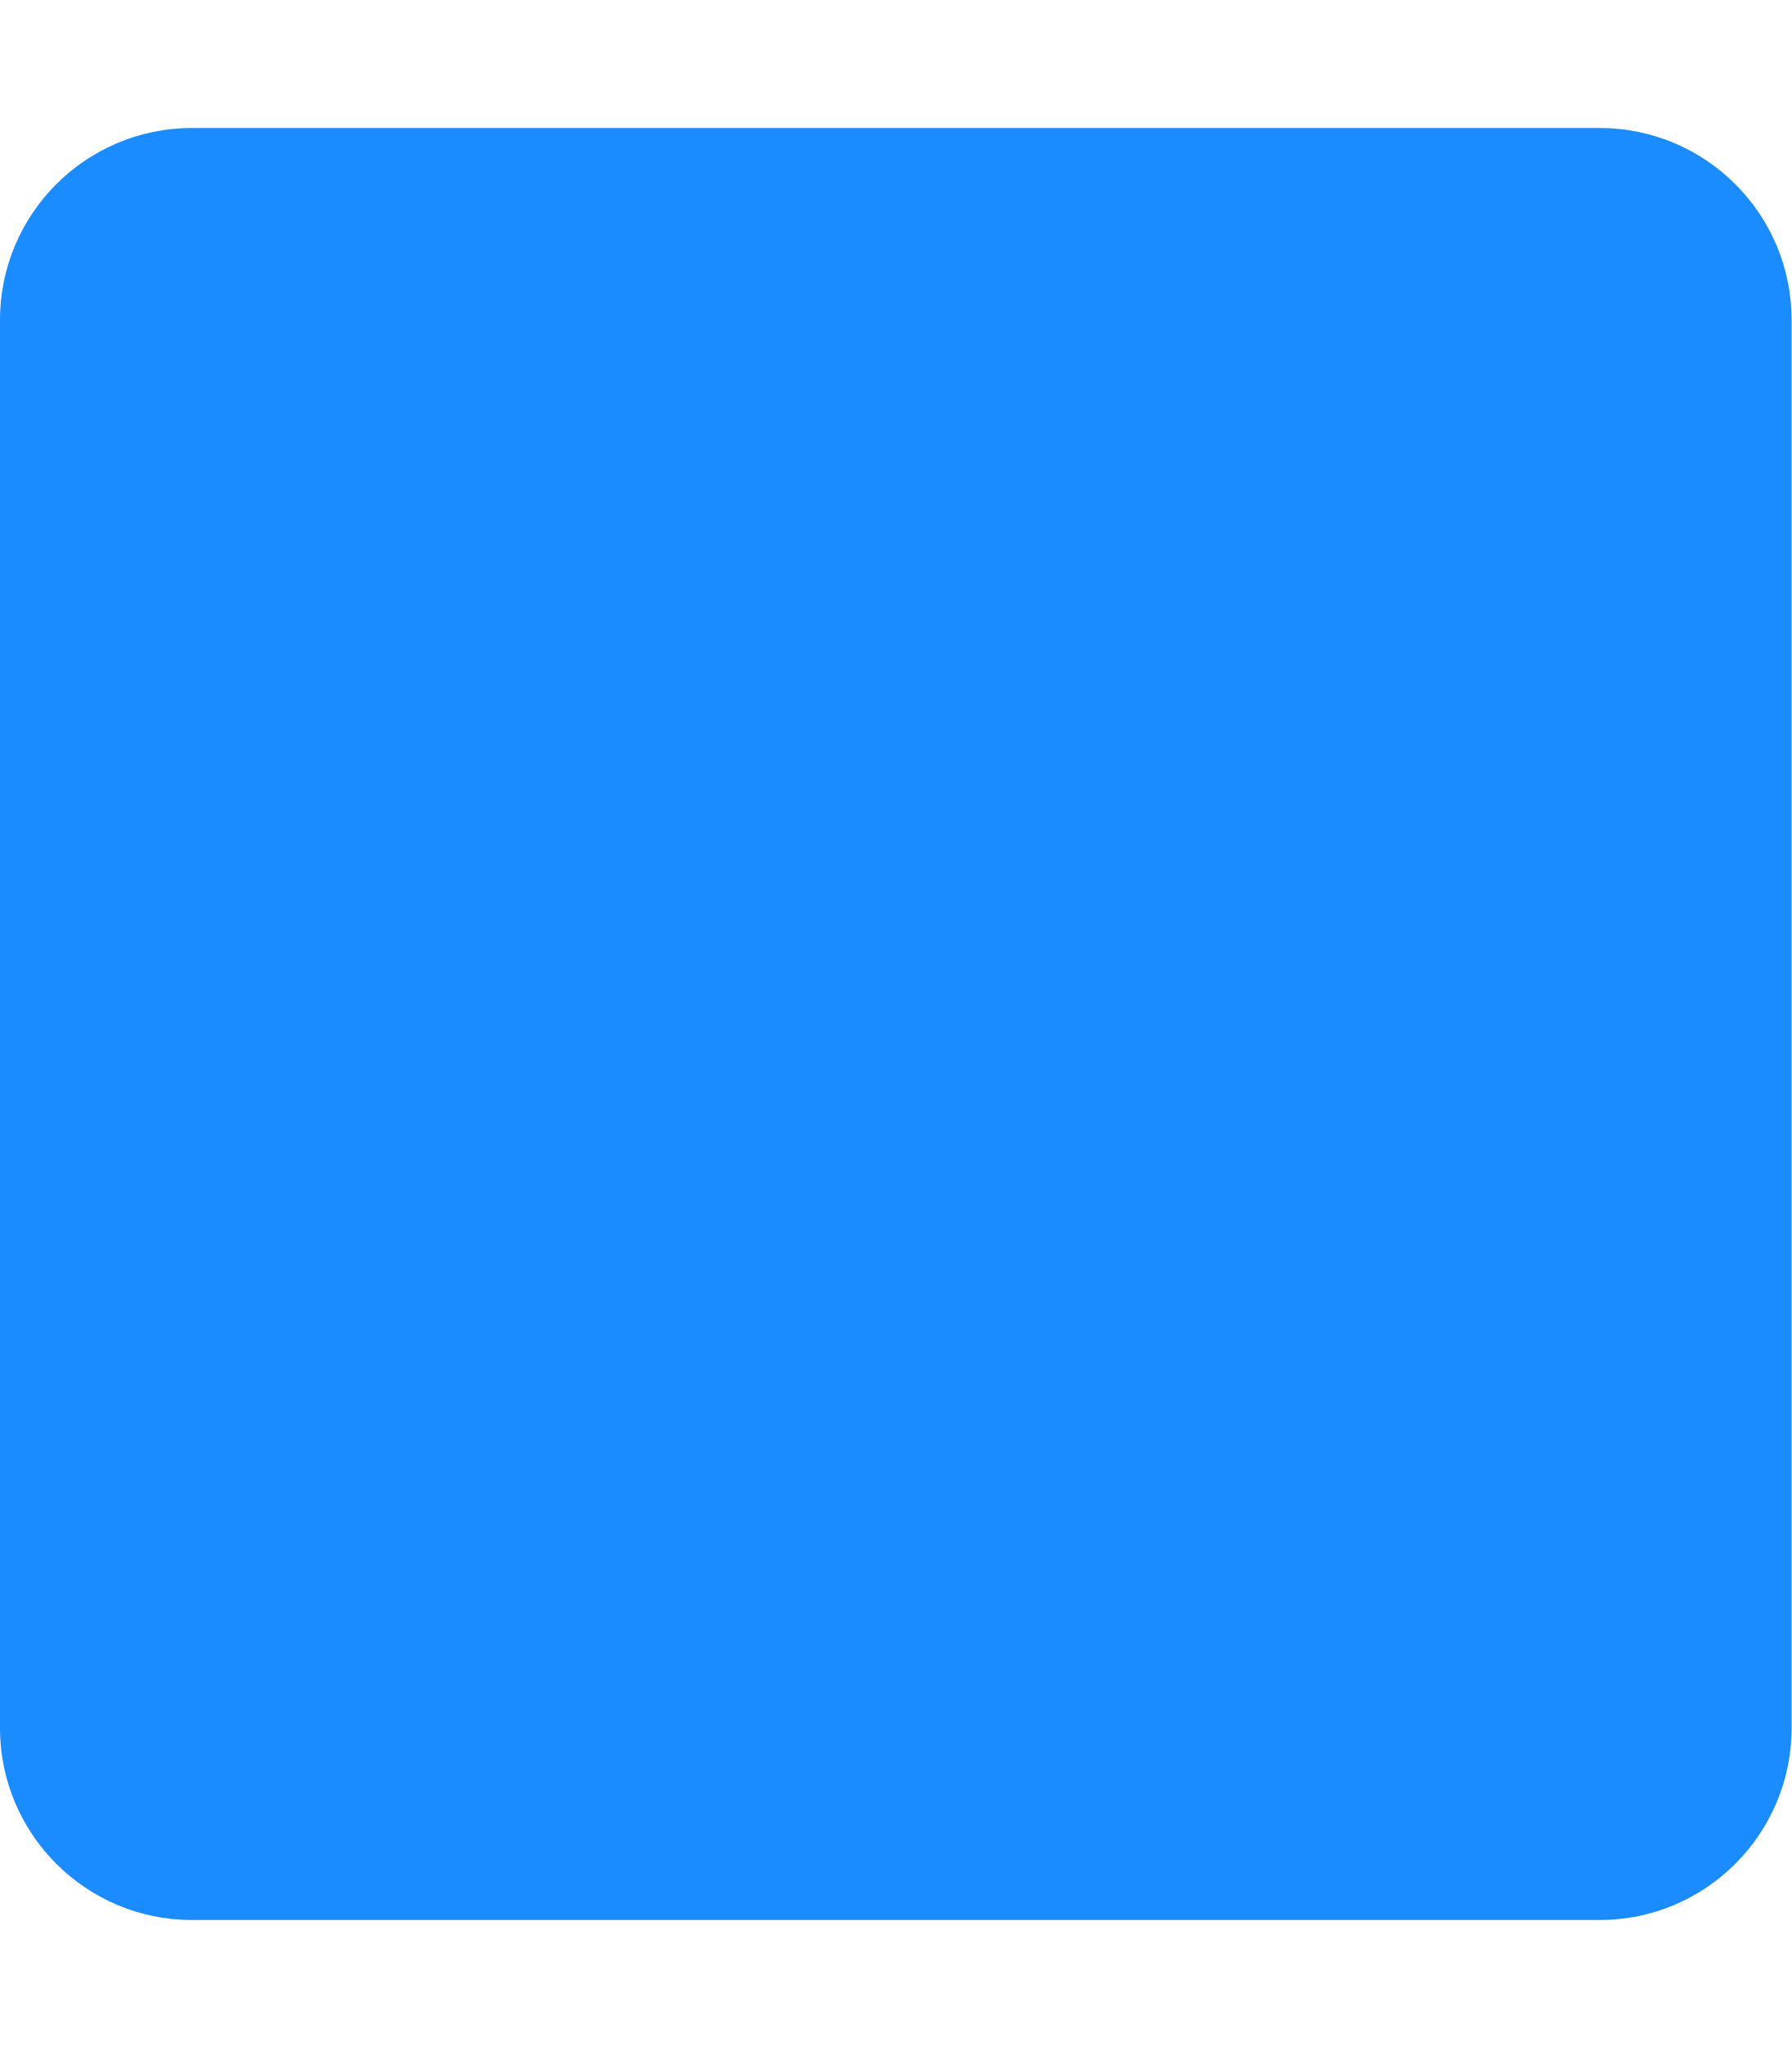
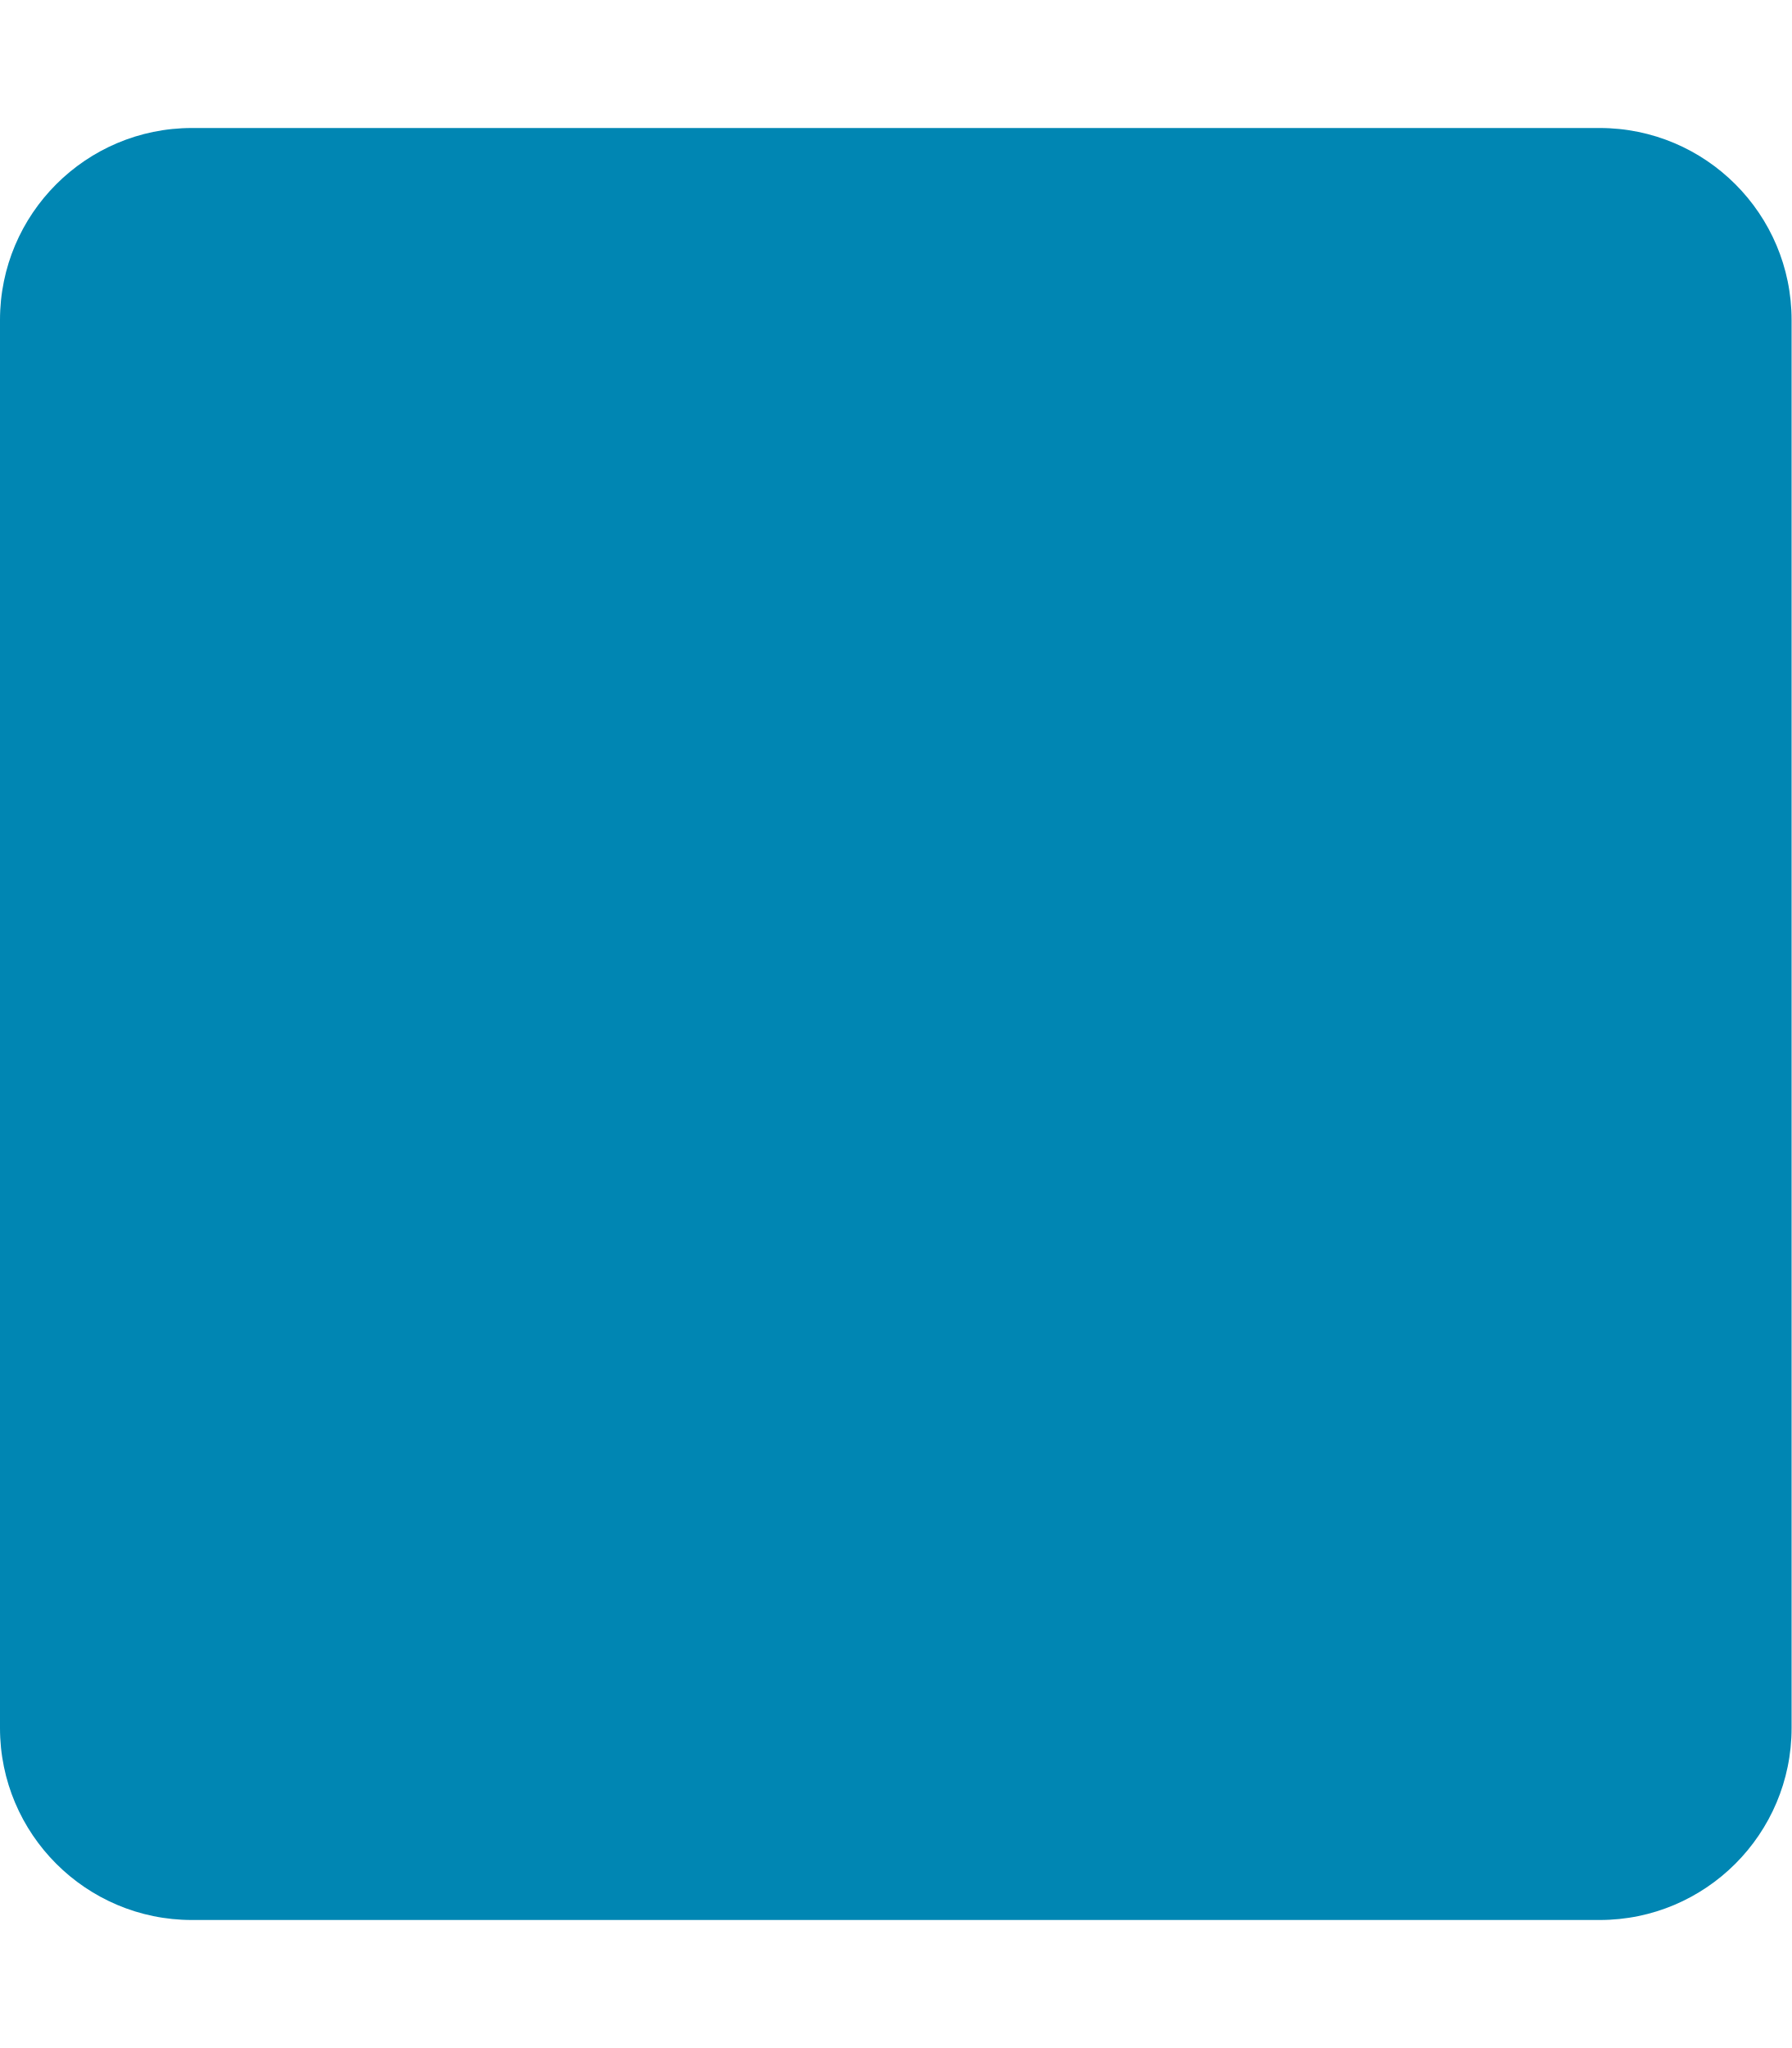
<svg xmlns="http://www.w3.org/2000/svg" aria-hidden="true" focusable="false" data-prefix="fas" data-icon="square" class="svg-inline--fa fa-square fa-w-14" role="img" viewBox="0 0 448 512">
-   <path fill="#1a8cff" d="M400 32H48C21.5 32 0 53.5 0 80v352c0 26.5 21.5 48 48 48h352c26.5 0 48-21.5 48-48V80c0-26.5-21.5-48-48-48z" />
+   <path fill="#0086b3" d="M400 32H48C21.5 32 0 53.5 0 80v352c0 26.5 21.5 48 48 48h352c26.5 0 48-21.5 48-48V80c0-26.5-21.5-48-48-48z" />
</svg>
